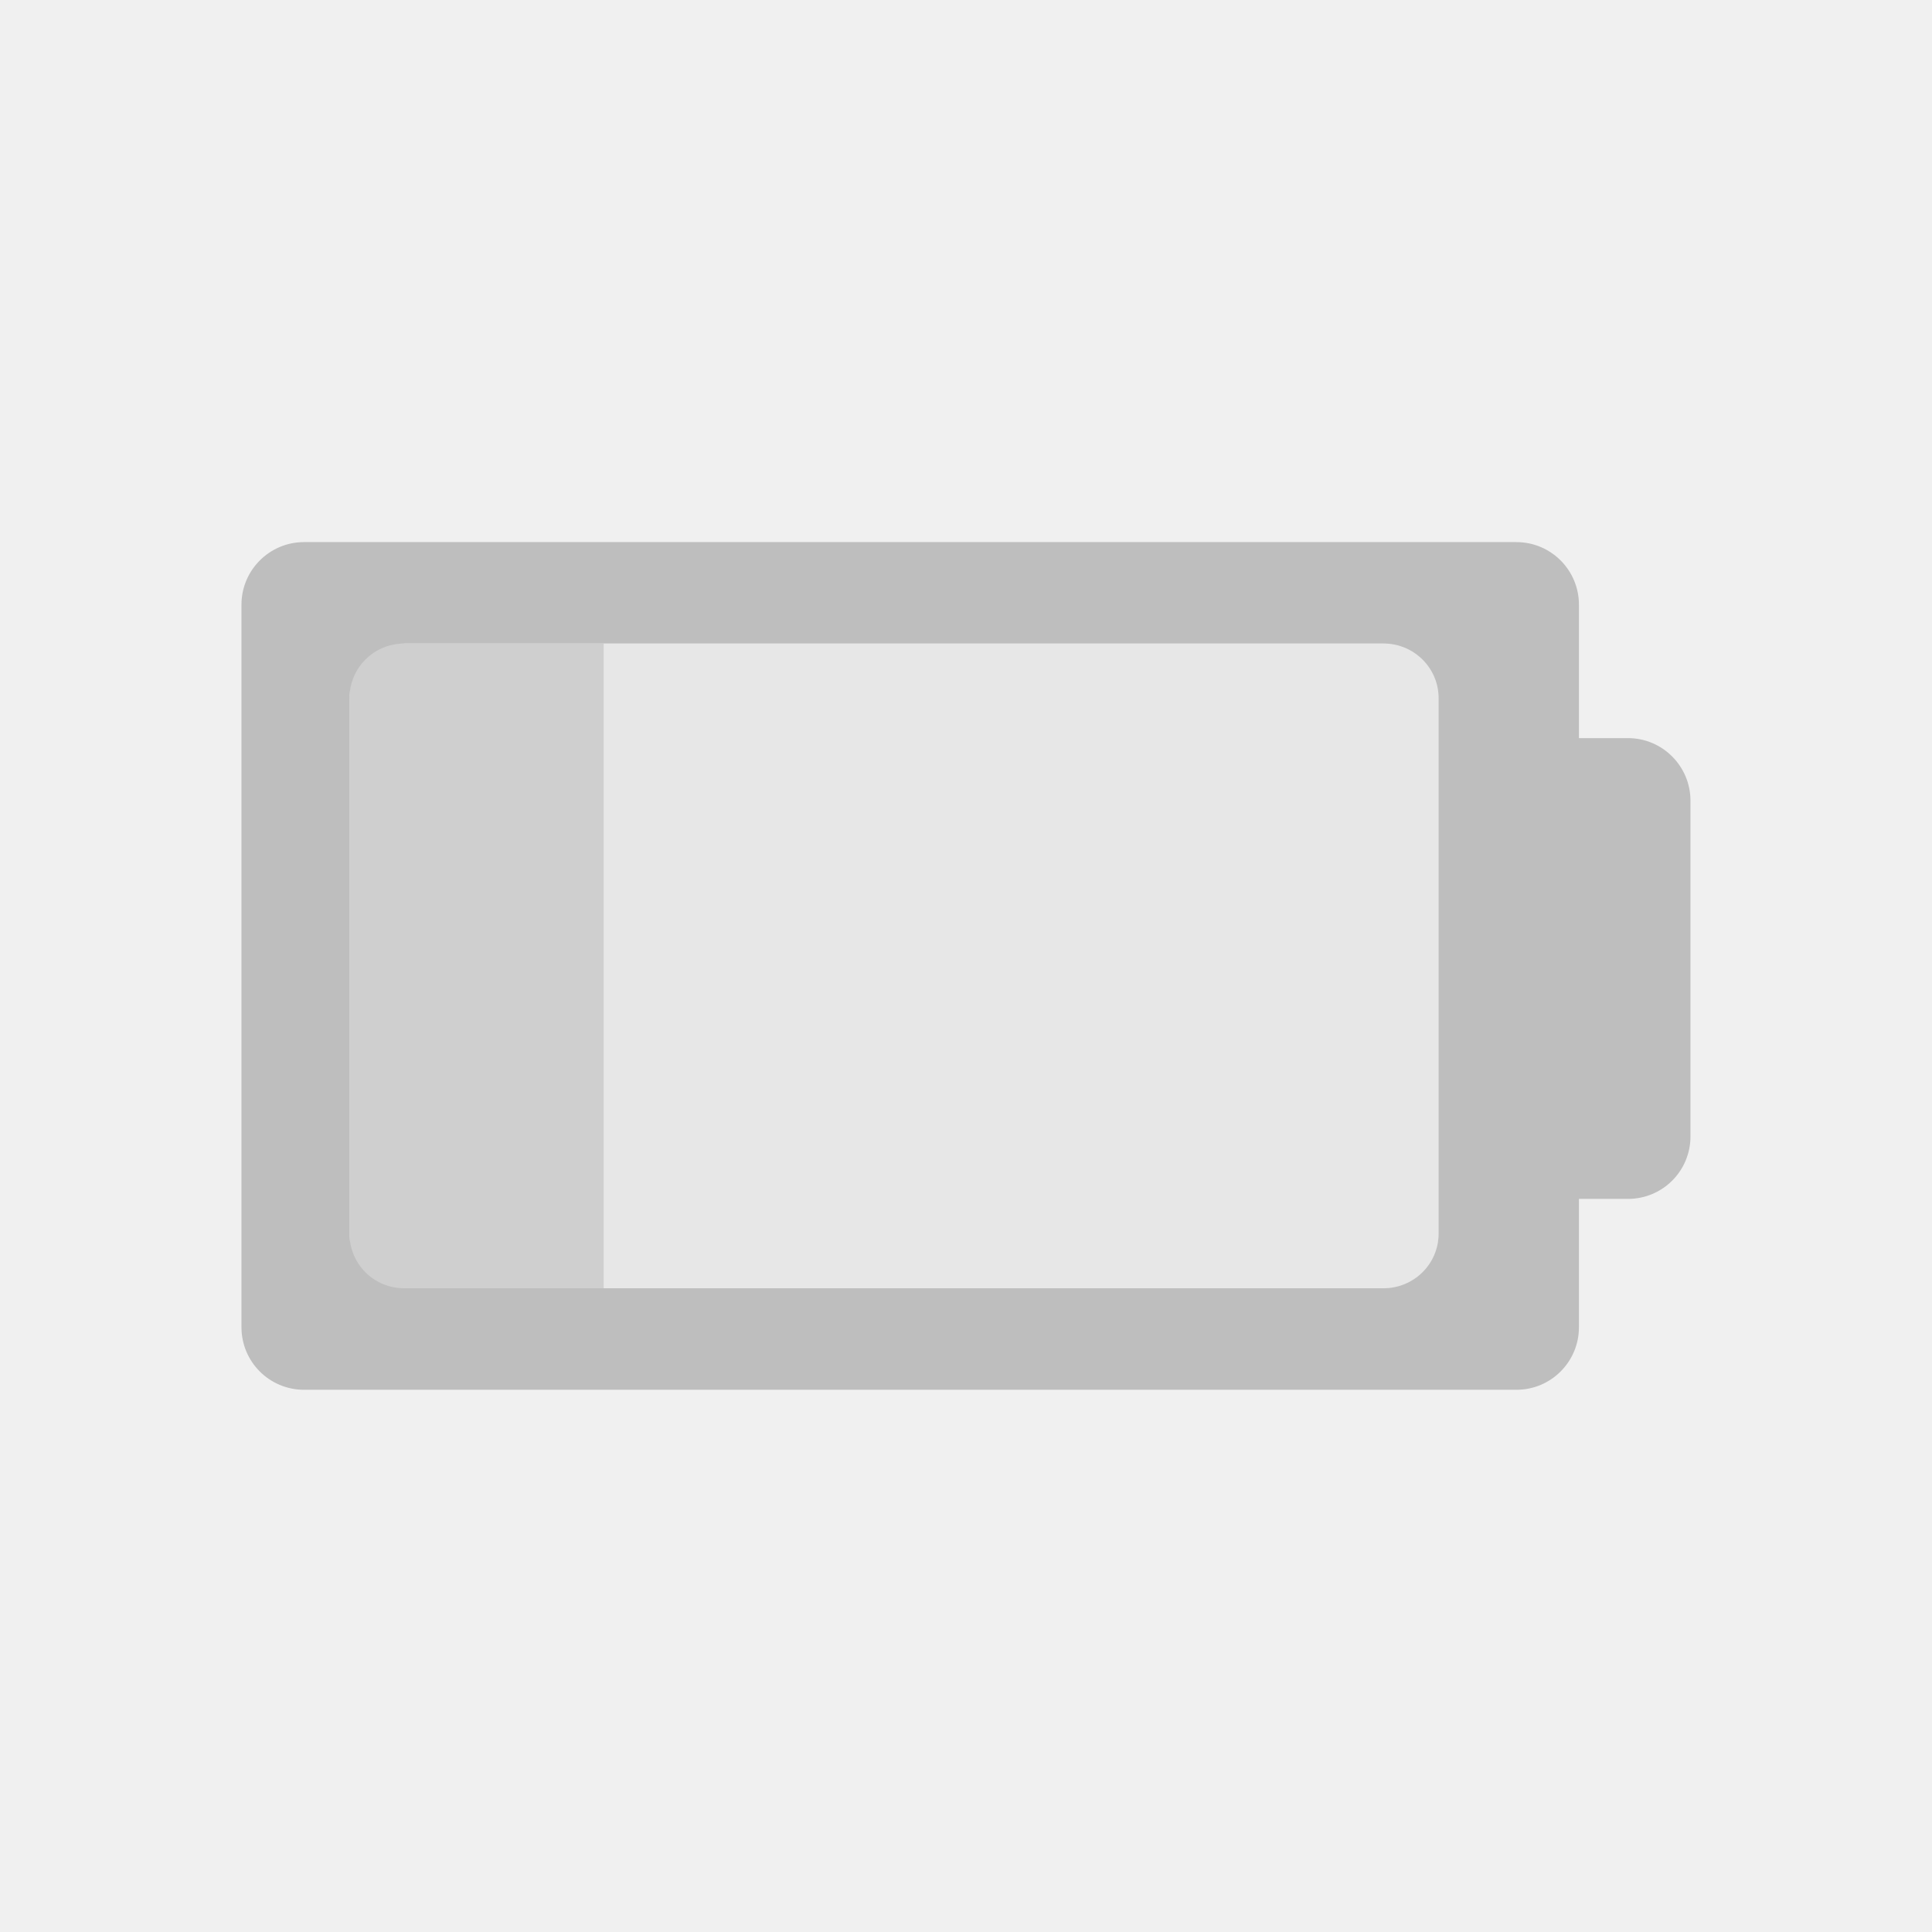
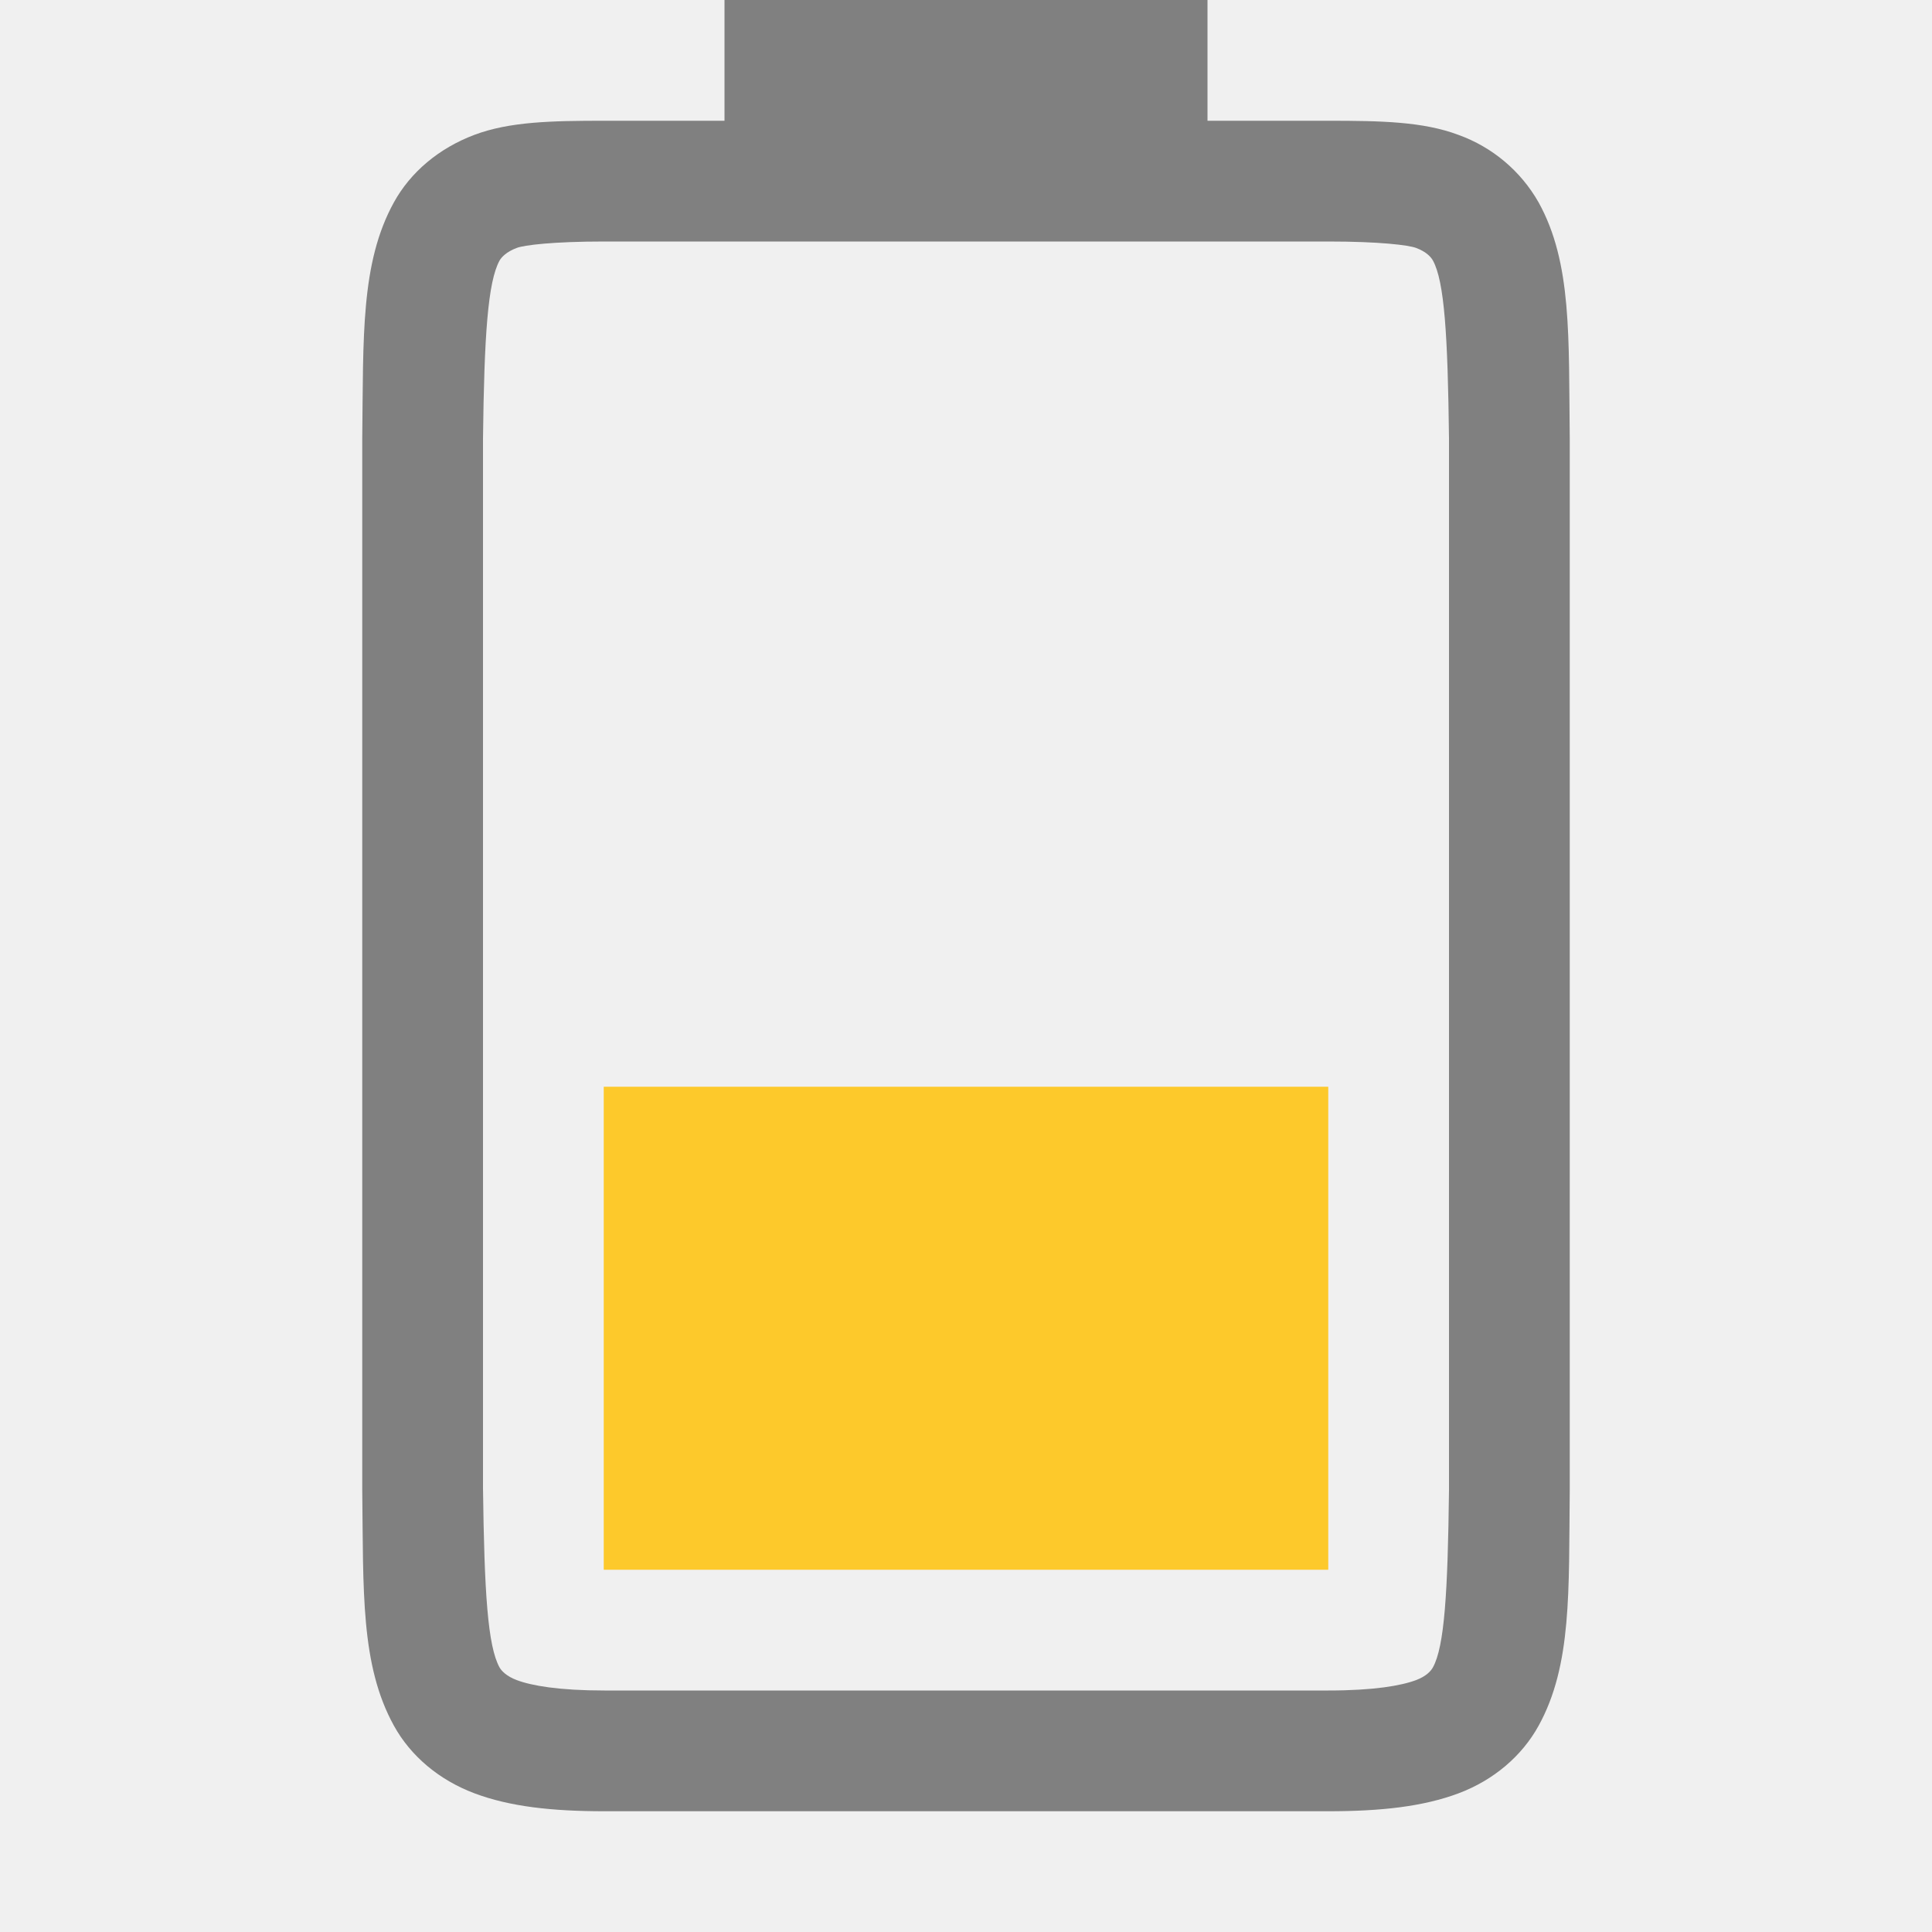
- <svg xmlns="http://www.w3.org/2000/svg" id="svg7384" style="enable-background:new" height="16" width="16" version="1.1">
-   <defs id="defs7386">
-     <filter id="filter7554" style="color-interpolation-filters:sRGB">
-       <feBlend id="feBlend7556" in2="BackgroundImage" mode="darken" />
-     </filter>
-   </defs>
-   <g style="fill:#ffffff;fill-opacity:1" id="g4250" transform="matrix(0.4466778,0,0,0.4466778,18.9436,5.724589)">
-     <g id="g7302">
-       <g id="g7296">
-         <path style="fill:#bebebe;fill-opacity:0.157;stroke-width:0.857;enable-background:new" d="M 5 5.33 L 5 10.67 L 11.457 10.67 C 11.709 10.67 11.914 10.469 11.914 10.217 L 11.914 5.783 C 11.914 5.531 11.709 5.33 11.457 5.33 L 5 5.33 z " transform="matrix(2.23875,0,0,2.23875,-42.40999,-12.81592)" id="path4508" />
-         <path id="path4510" d="m -35.235,-0.885 4.019,-6.8319e-4 V 11.07 l -4.019,6.83e-4 c -0.386,6.6e-5 -0.696,-0.452 -0.696,-1.016 V 0.13 c 0,-0.564 0.309,-1.016 0.696,-1.016 z" style="fill:#bebebe;fill-opacity:0.667;stroke-width:1.588;enable-background:new" />
-       </g>
-       <path id="path854-3" d="m -36.774,-2.765 c -0.64,0 -1.159,0.521 -1.159,1.159 v 13.398 c 0,0.641 0.519,1.159 1.159,1.159 h 22.479 c 0.641,0 1.159,-0.519 1.159,-1.159 V 9.412 h 0.909 c 0.641,0 1.159,-0.516 1.159,-1.159 V 2.032 c 10e-4,-0.641 -0.518,-1.163 -1.159,-1.163 h -0.909 V -1.606 c 0,-0.638 -0.518,-1.159 -1.159,-1.159 z m 1.858,1.88 h 18.155 c 0.564,0 1.023,0.451 1.023,1.014 V 10.055 c 0,0.564 -0.459,1.014 -1.023,1.014 h -18.155 c -0.564,0 -1.014,-0.451 -1.014,-1.014 V 0.13 c 0,-0.564 0.451,-1.014 1.014,-1.014 z" style="fill:#bebebe;fill-opacity:1;stroke-width:1.919;enable-background:new" />
-     </g>
-     <g style="fill:#ffffff;fill-opacity:1" transform="matrix(0.02205965,0,0,0.02205965,-74.675,-0.3914914)" id="g4516">
-       <g style="fill:#ffffff;fill-opacity:1" id="g4514" />
-     </g>
-     <g style="fill:#ffffff;fill-opacity:1;enable-background:new" transform="matrix(0.02205966,0,0,0.02205966,-2.036133,-1.370591)" id="g4520">
-       <g style="fill:#ffffff;fill-opacity:1" id="g4518" />
-     </g>
-   </g>
+ <svg xmlns="http://www.w3.org/2000/svg" height="16" width="16">
+   <path class="warning" color="#000" d="M5 13V9h6v4z" fill="#fdc92b" overflow="visible" style="marker:none" />
+   <path color="#000" d="M3 12.338c.01.839-.015 1.451.262 1.953.138.251.374.45.666.56.292.11.64.149 1.078.149H11c.439 0 .786-.039 1.078-.148.293-.11.526-.31.664-.56.277-.503.249-1.115.258-1.954V3.631c-.01-.839.02-1.453-.258-1.955a1.25 1.25 0 0 0-.664-.559C11.786 1.007 11.438 1 11 1h-1V0H6v1h-.994c-.438 0-.786.007-1.078.117-.292.11-.528.308-.666.559-.277.502-.252 1.116-.262 1.955v8.705zm1-.014V3.633c.01-.853.04-1.298.137-1.475.016-.028.057-.073.143-.105.06-.023.298-.053.726-.053H11c.428 0 .664.03.727.053.086.032.125.077.14.105.095.173.123.618.133 1.475v8.705c-.01.854-.038 1.298-.133 1.47-.016.03-.055.074-.14.106-.123.046-.349.086-.727.086H5.006c-.378 0-.604-.04-.726-.086-.086-.032-.127-.077-.143-.105-.098-.178-.126-.62-.137-1.485z" fill="gray" font-family="sans-serif" font-weight="400" overflow="visible" style="line-height:normal;font-variant-ligatures:none;font-variant-position:normal;font-variant-caps:normal;font-variant-numeric:normal;font-variant-alternates:normal;font-feature-settings:normal;text-indent:0;text-align:start;text-decoration-line:none;text-decoration-style:solid;text-decoration-color:#000;text-transform:none;shape-padding:0;isolation:auto;mix-blend-mode:normal;marker:none" white-space="normal" />
</svg>
